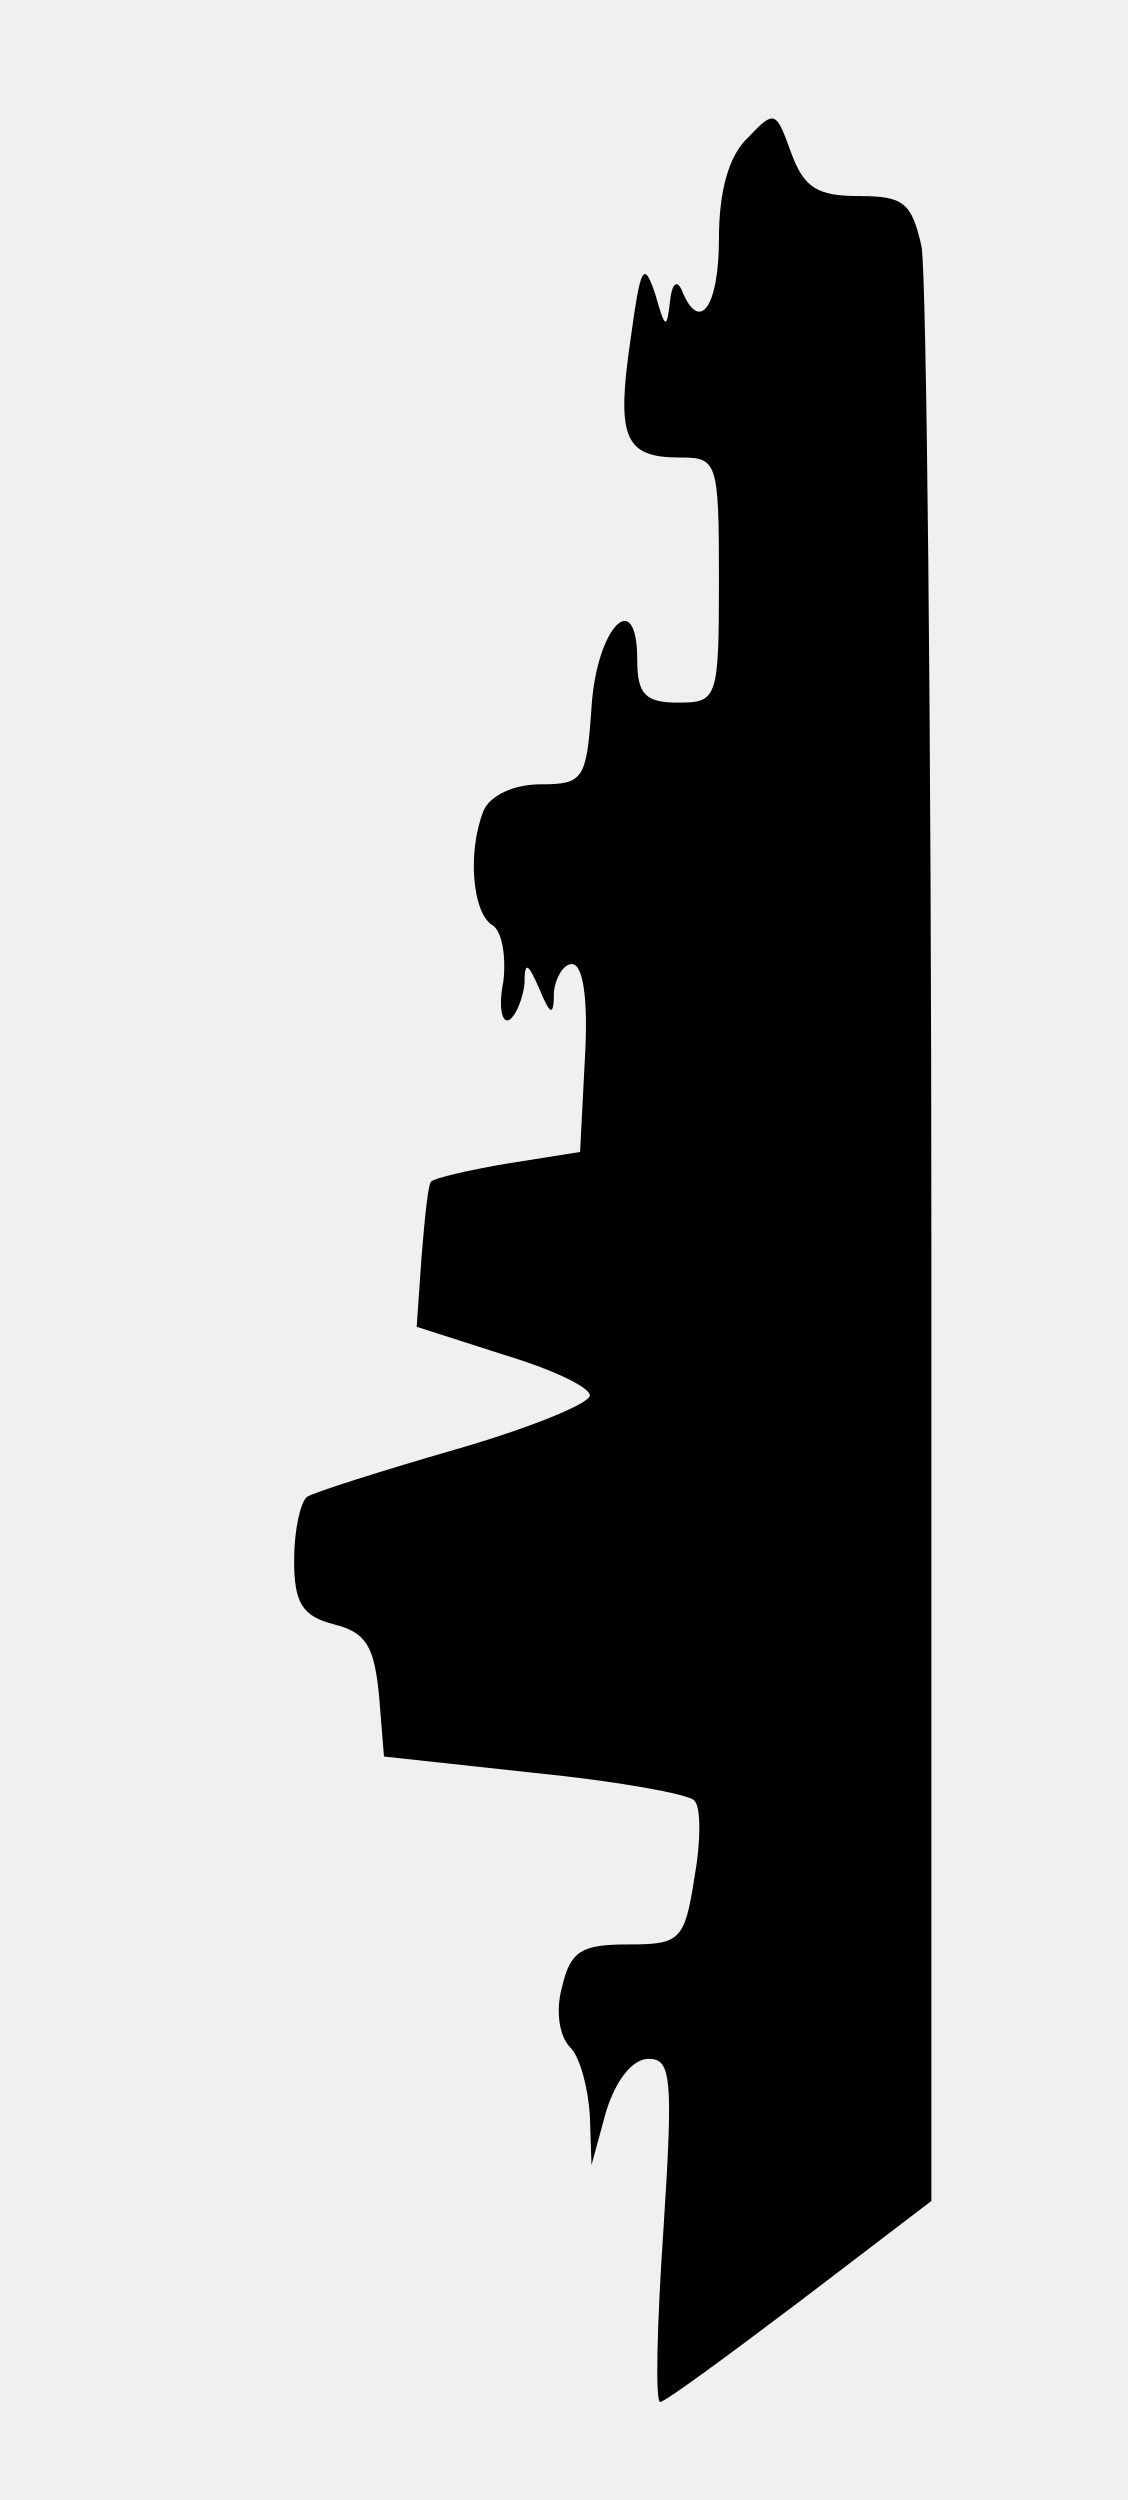
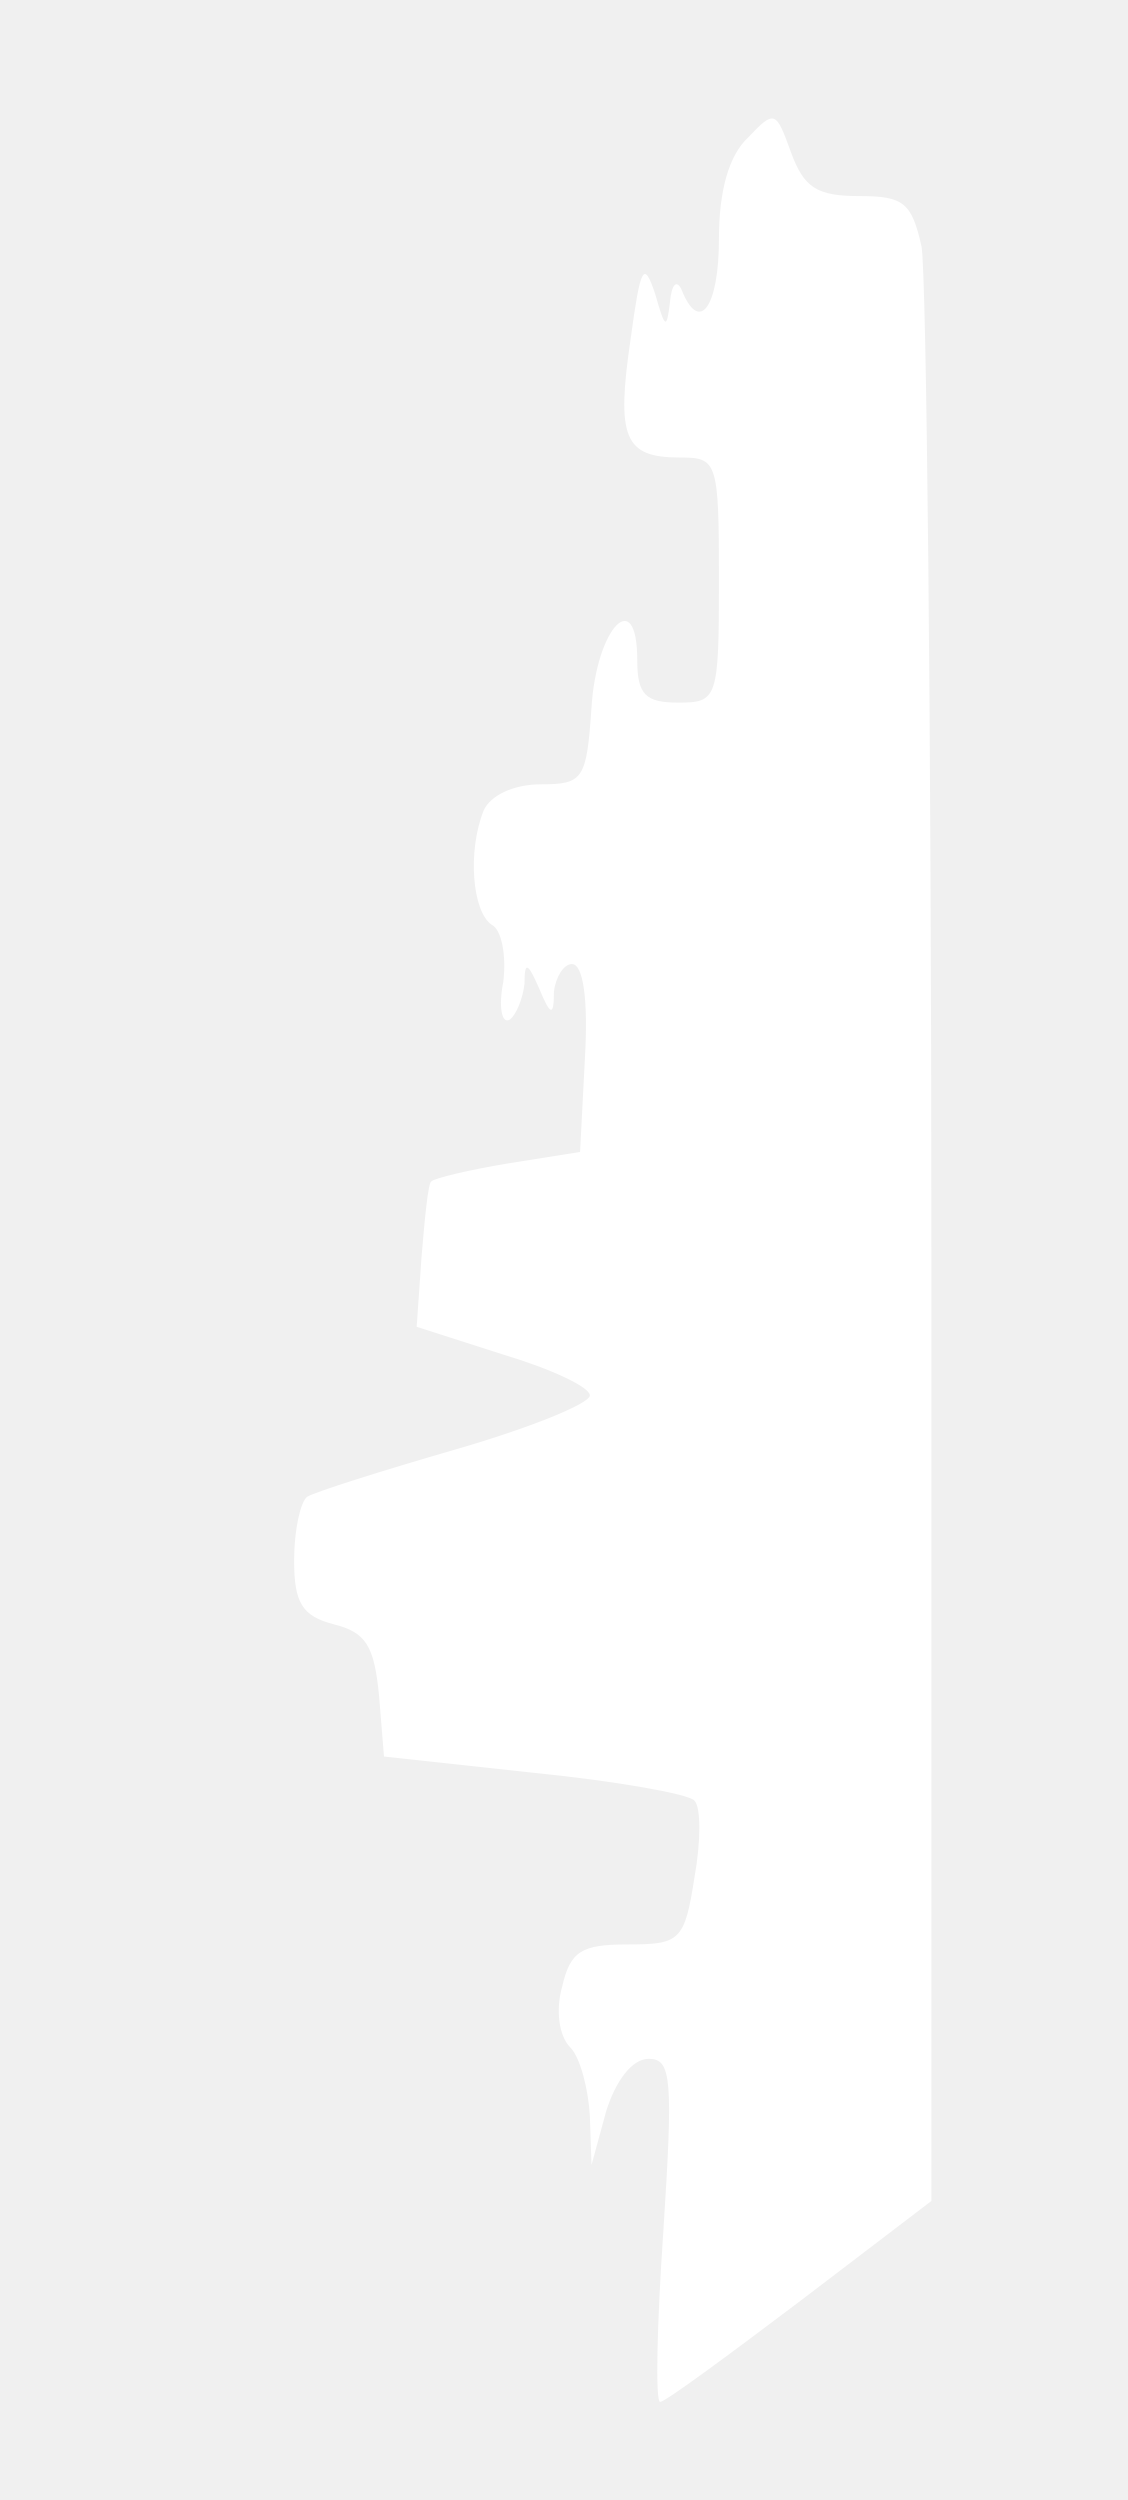
- <svg xmlns="http://www.w3.org/2000/svg" viewBox="0 0 69 153">
+ <svg xmlns="http://www.w3.org/2000/svg" fill="#ffffff" preserveAspectRatio="none" viewBox="0 0 69 153">
  <g transform="matrix(0 -1 1 0 -0 153)">
    <path transform="" d="M53.6 20.4c-.5 2-1.3 2.5-4.4 2.8l-3.7.3-1 9.2c-.5 5-1.3 9.5-1.7 9.8-.4.4-2.5.4-4.7 0-3.9-.6-4.1-.9-4.1-4.1 0-2.8-.4-3.5-2.6-4-1.4-.4-3-.2-3.7.5-.6.6-2.5 1.1-4.2 1.2l-3 .1 3.3.9c1.9.6 3.2 1.6 3.2 2.6 0 1.4-1.2 1.5-10.5.9-5.8-.4-10.5-.5-10.5-.2s2.8 4.1 6.2 8.6l6.1 8h58.2c32.1 0 59.7-.3 61.4-.6 2.7-.6 3.1-1.1 3.1-3.8 0-2.6.5-3.4 2.7-4.2 2.5-.9 2.6-1 .9-2.6-1.1-1.2-3.3-1.8-6.2-1.8-4.2 0-5.9-1.2-3.1-2.3.6-.3.3-.6-.8-.7-1.7-.2-1.6-.3.5-.9 2.1-.7 1.7-.9-2.7-1.5-6.1-.9-7.3-.4-7.3 3 0 2.3-.2 2.4-7.5 2.4s-7.5-.1-7.5-2.5c0-2 .5-2.5 2.6-2.5 4.6 0 2-2.5-2.9-2.8-4.4-.3-4.7-.5-4.7-3.1 0-1.7-.7-3.1-1.6-3.5-2.5-1-6.2-.7-7 .5-.3.6-1.9.9-3.5.7-1.5-.3-2.6-.1-2.3.4.3.4 1.3.8 2.2.9 1.4 0 1.3.2-.3.9-1.7.7-1.7.9-.2.9.9.1 1.7.6 1.7 1.1 0 .7-2.2 1-5.7.8l-5.8-.3-.7-4.4c-.4-2.4-.9-4.5-1.1-4.7-.1-.2-2.2-.4-4.6-.6l-4.3-.3-1.7 5.3c-.9 3-2 5.3-2.5 5.3s-2-3.7-3.3-8.2c-1.3-4.5-2.6-8.6-2.9-9.1-.3-.4-2-.8-3.9-.8-2.6 0-3.4.5-3.9 2.4z" />
  </g>
</svg>
